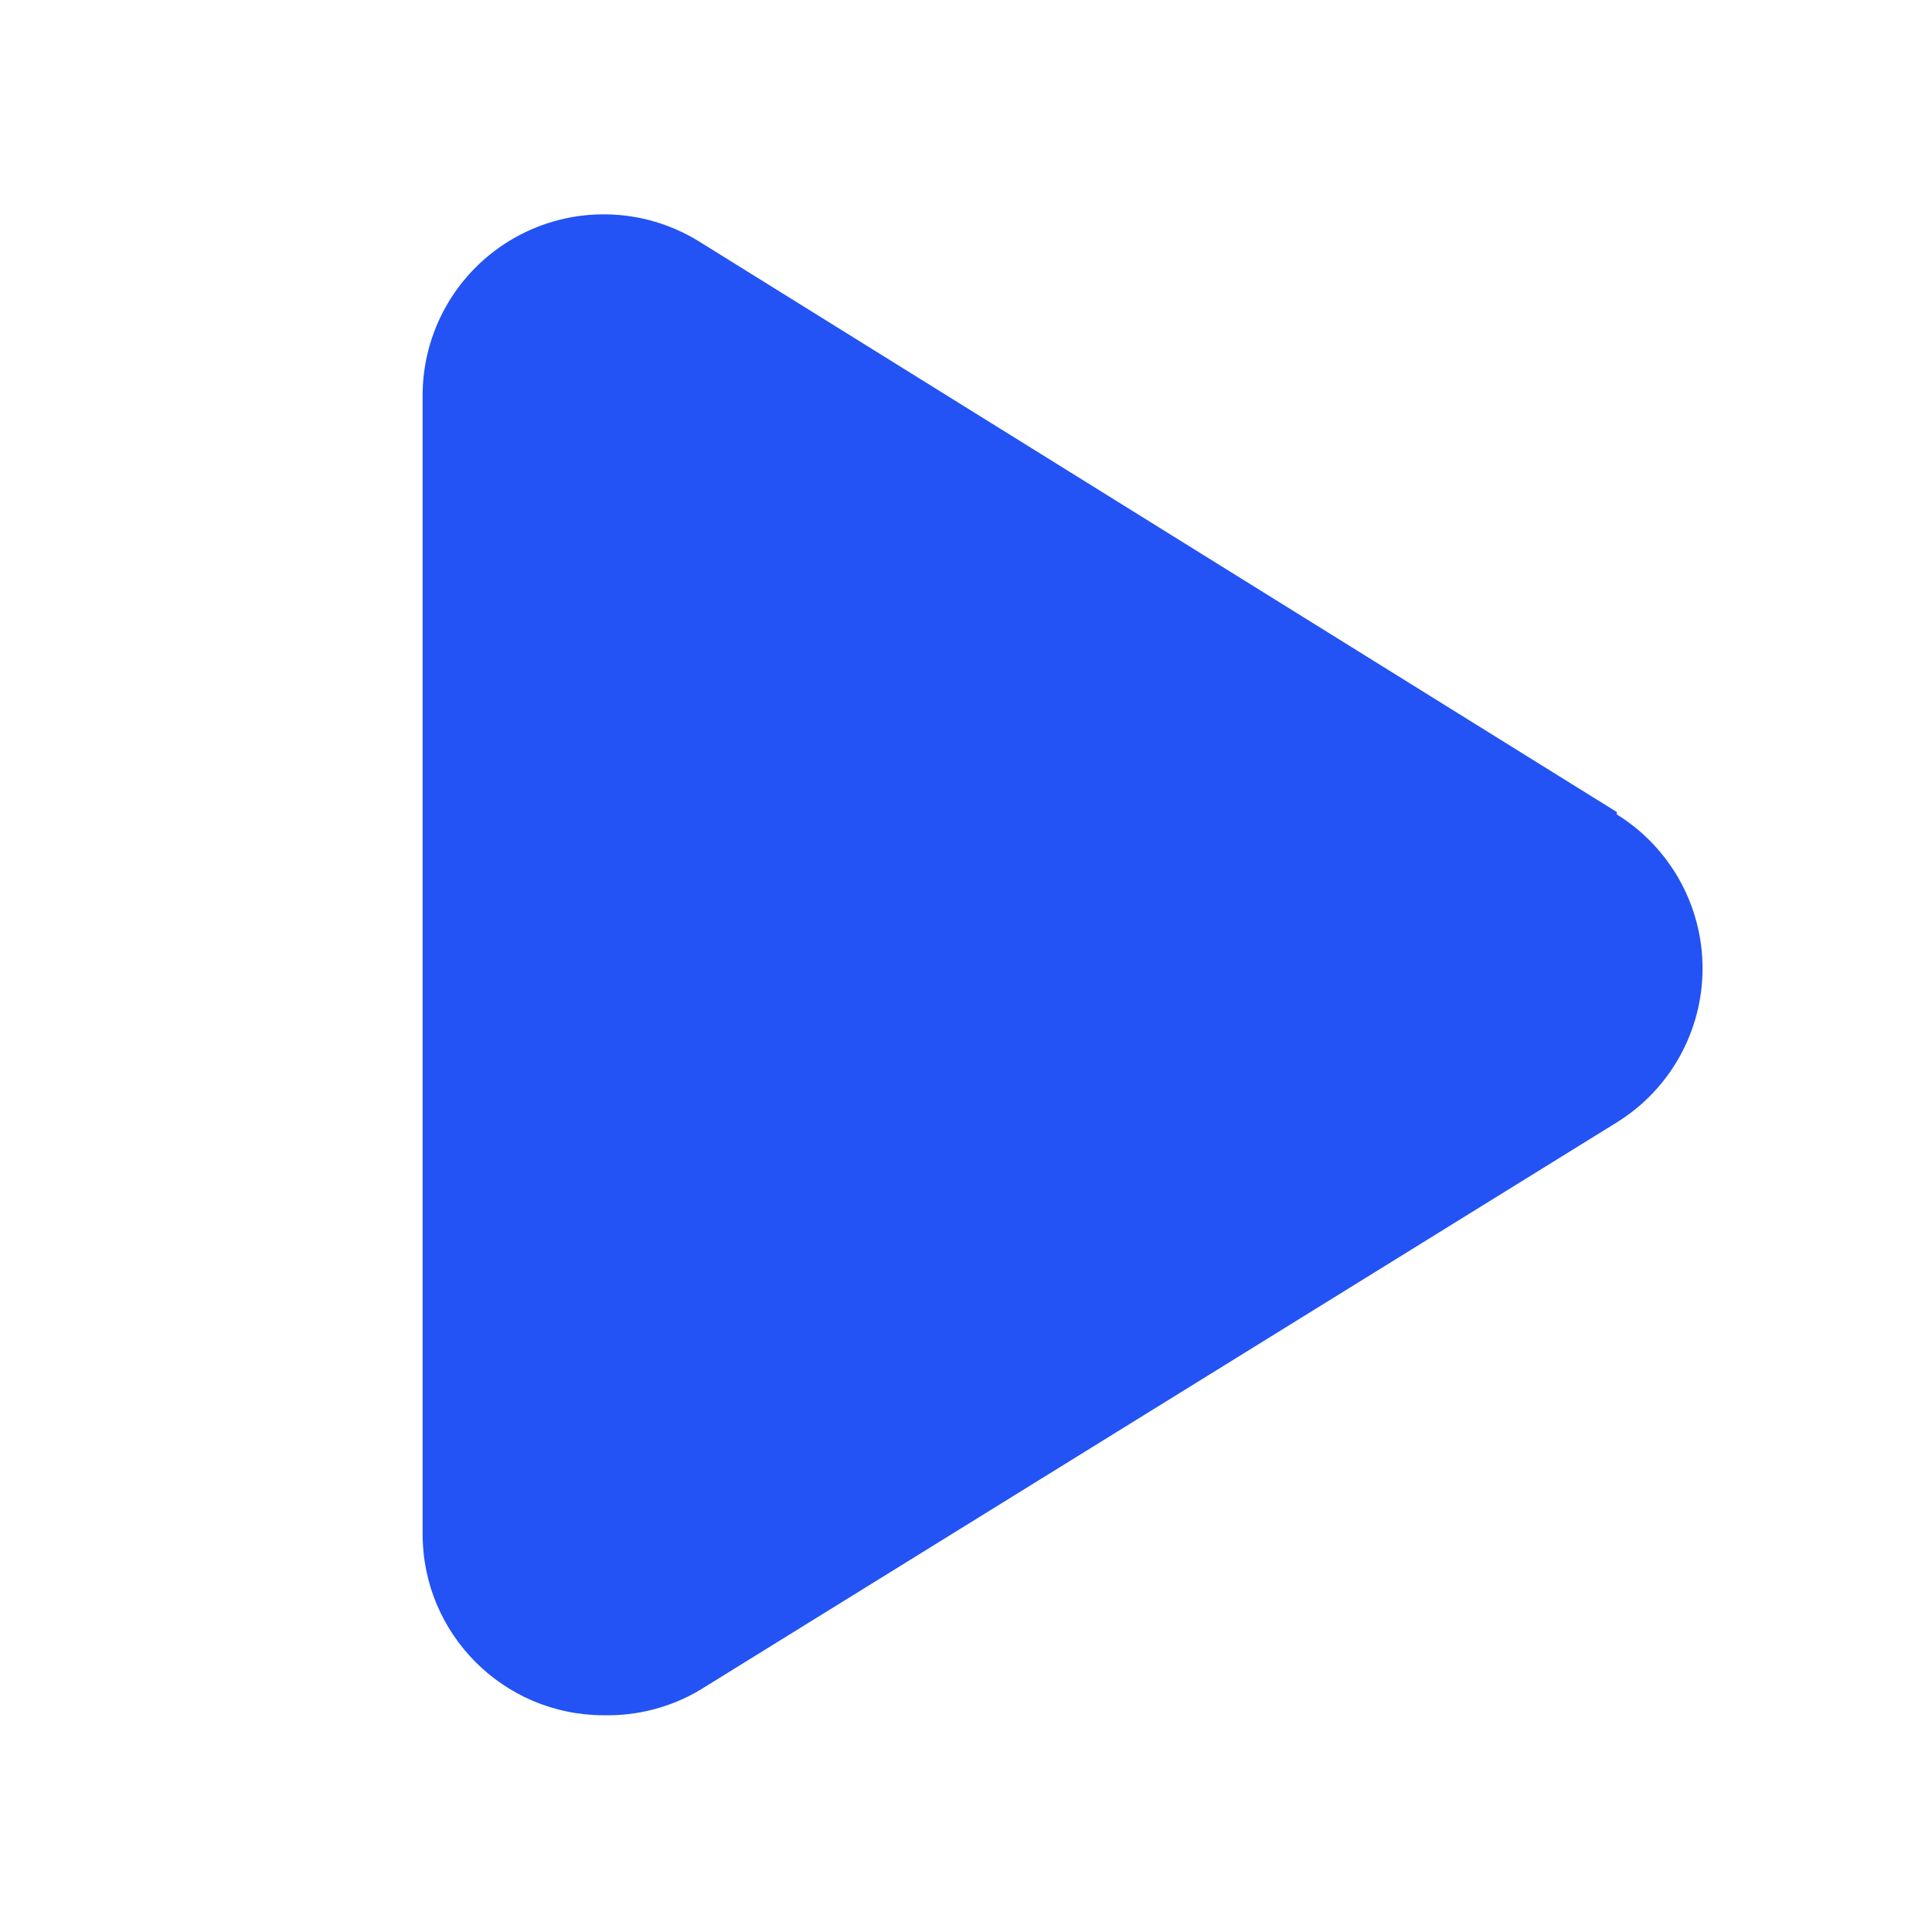
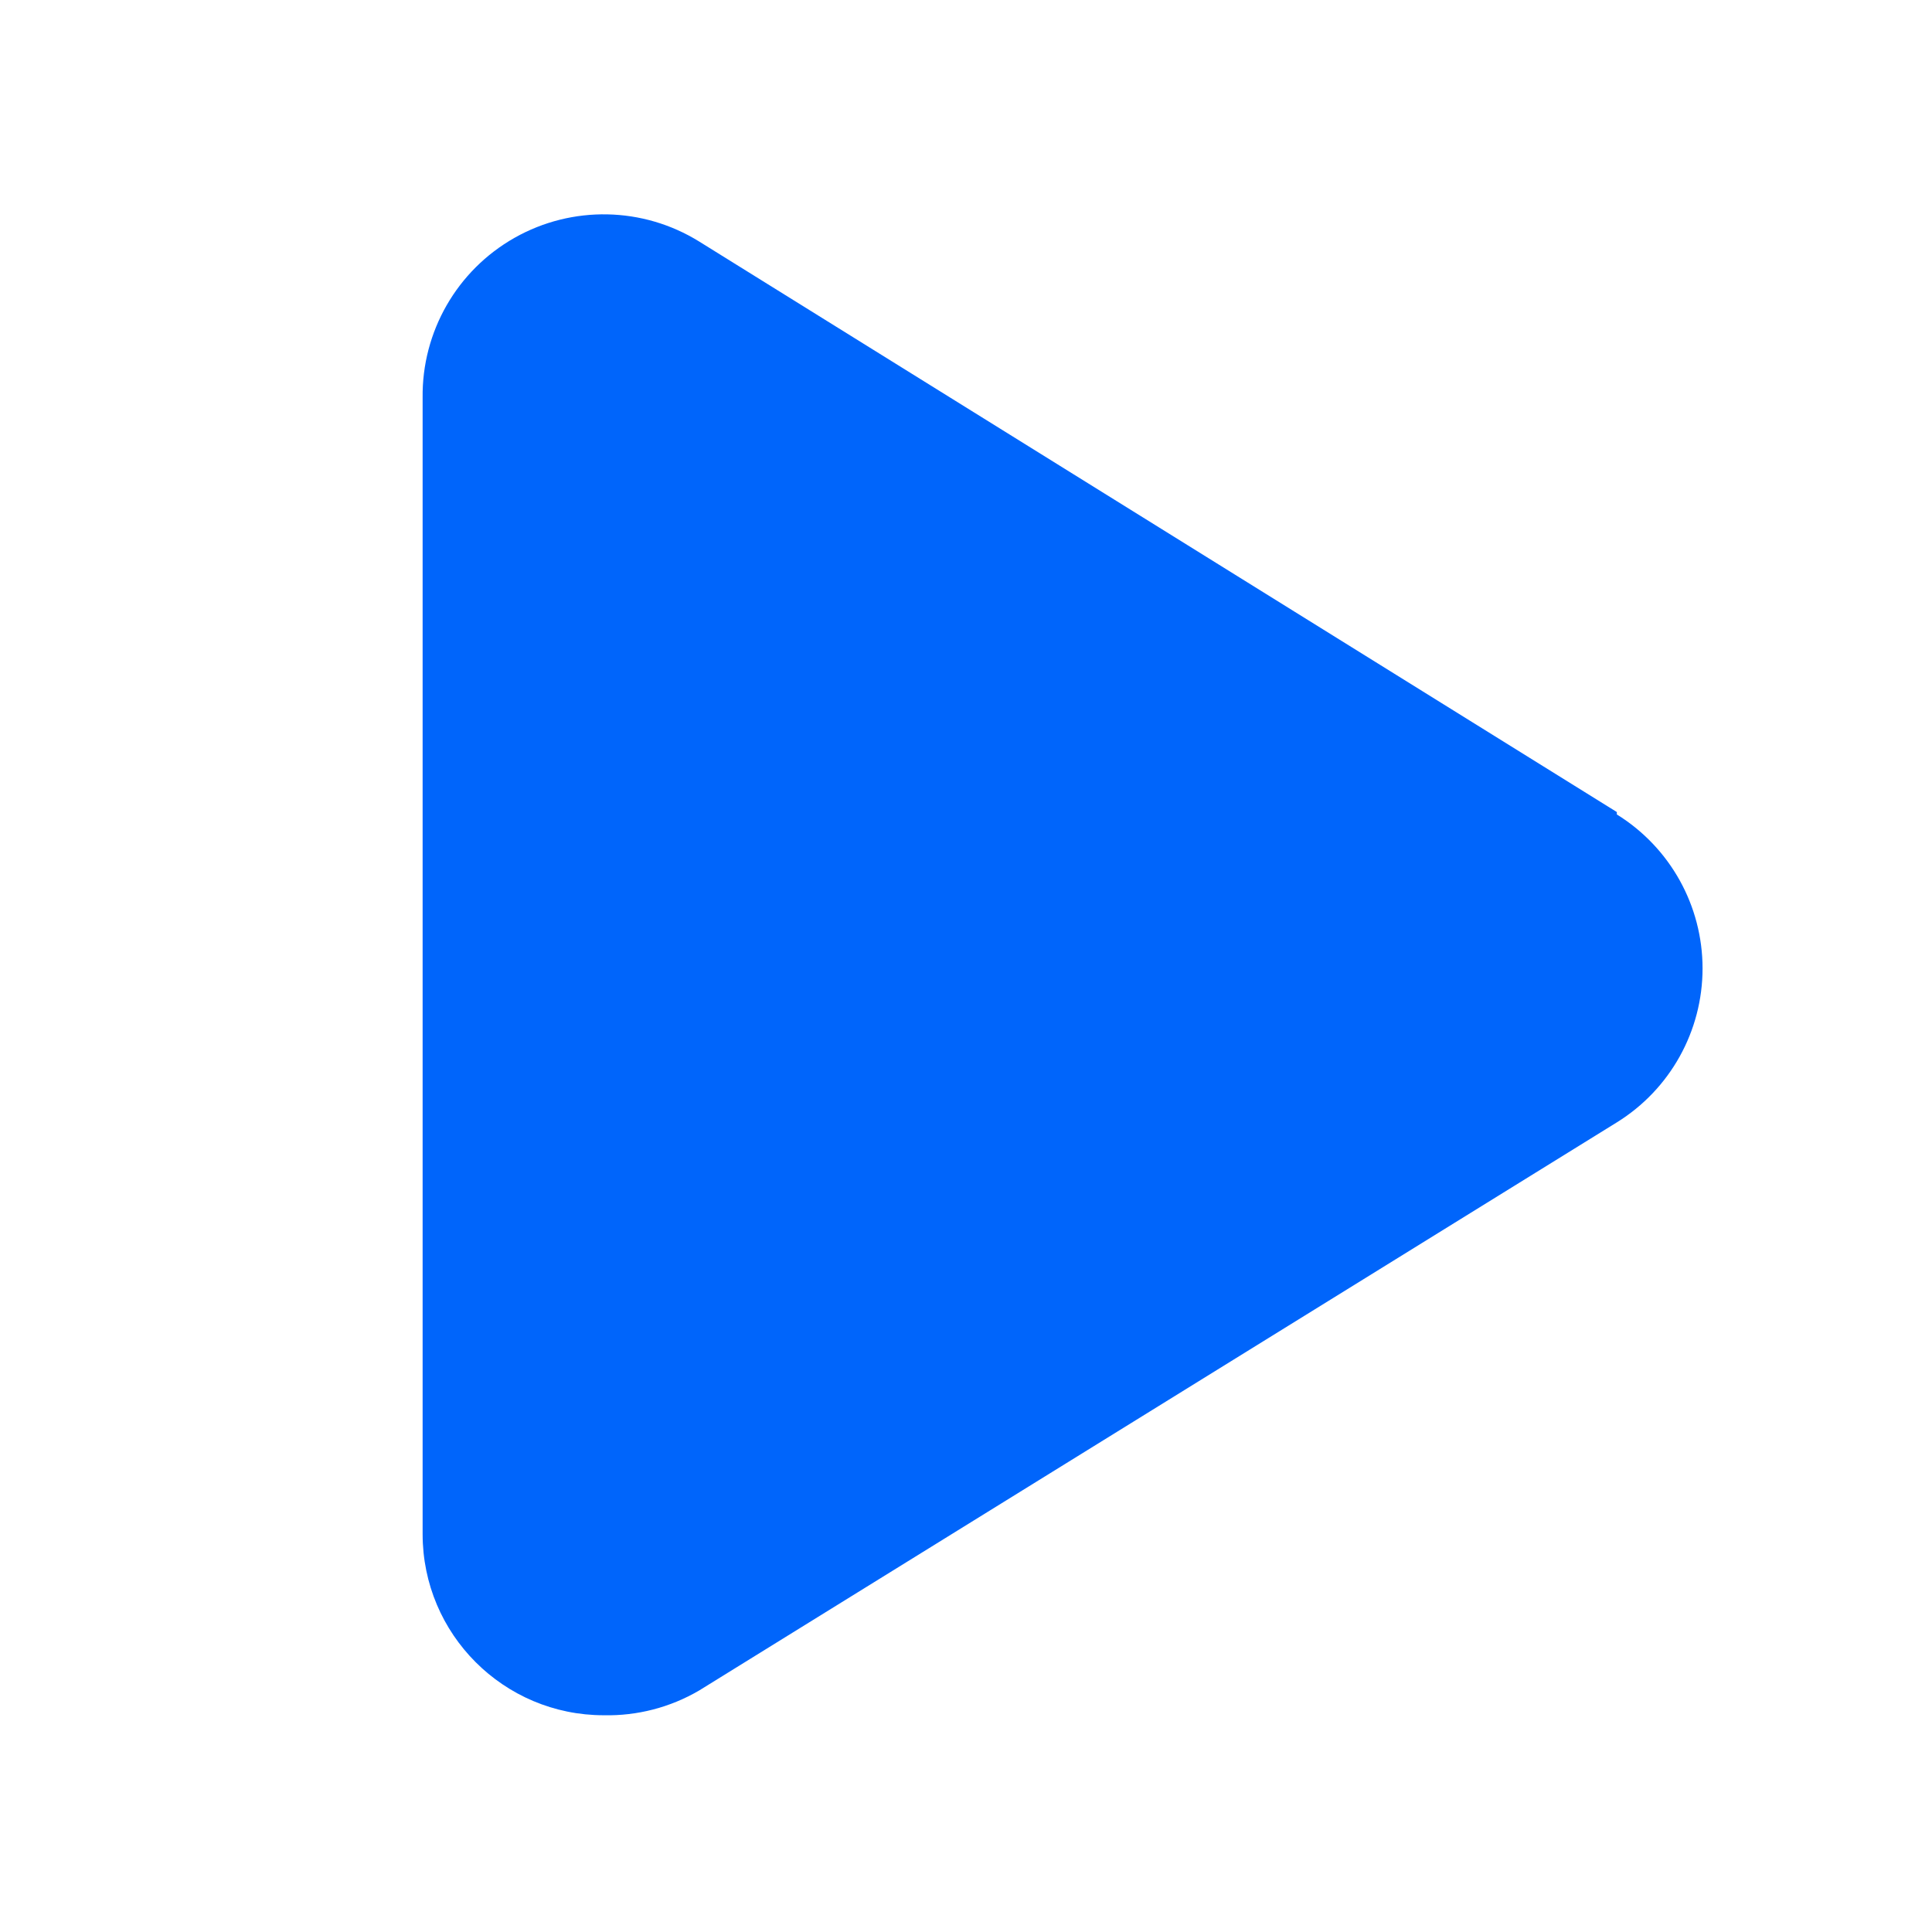
- <svg xmlns="http://www.w3.org/2000/svg" viewBox="0 0 32 32" fill="#2353F4">
+ <svg xmlns="http://www.w3.org/2000/svg" viewBox="0 0 32 32" fill="#0065FB">
  <g id="Play">
    <path d="M26.78,13.45,11.58,4A3,3,0,0,0,7,6.59V25.41a3,3,0,0,0,3,3A3,3,0,0,0,11.58,28l15.2-9.41a3,3,0,0,0,0-5.1Z" />
  </g>
</svg>
